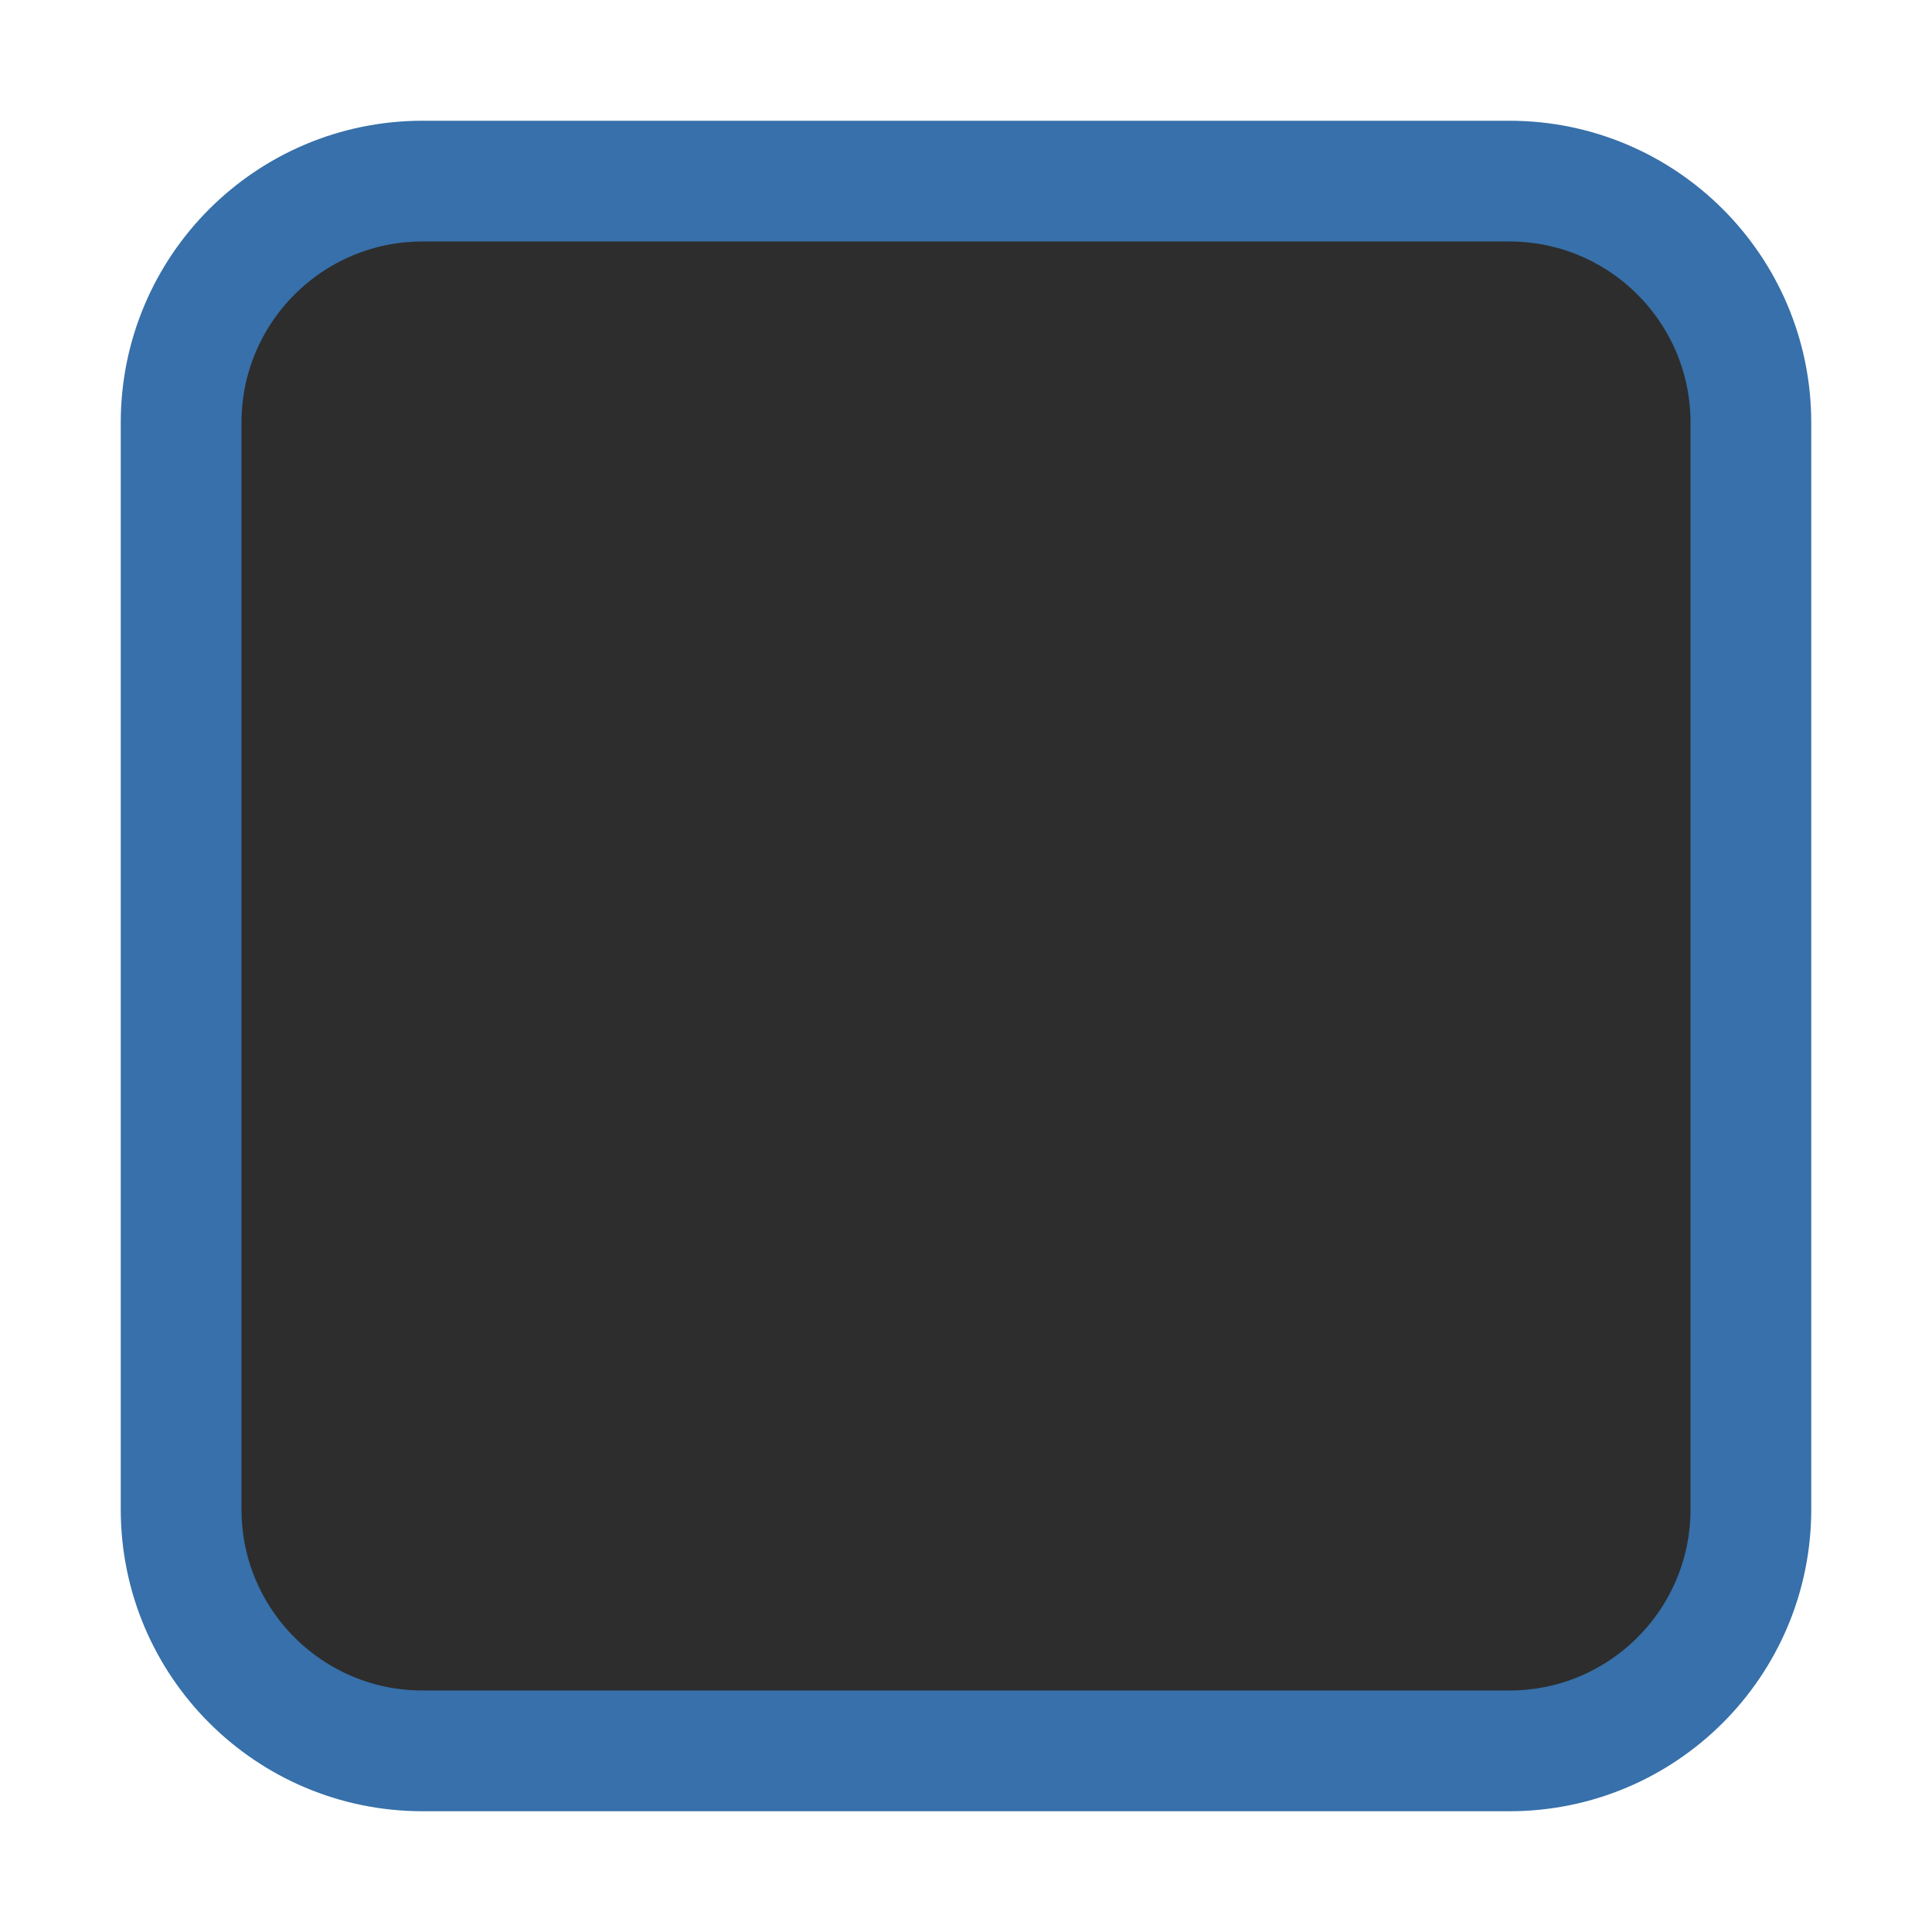
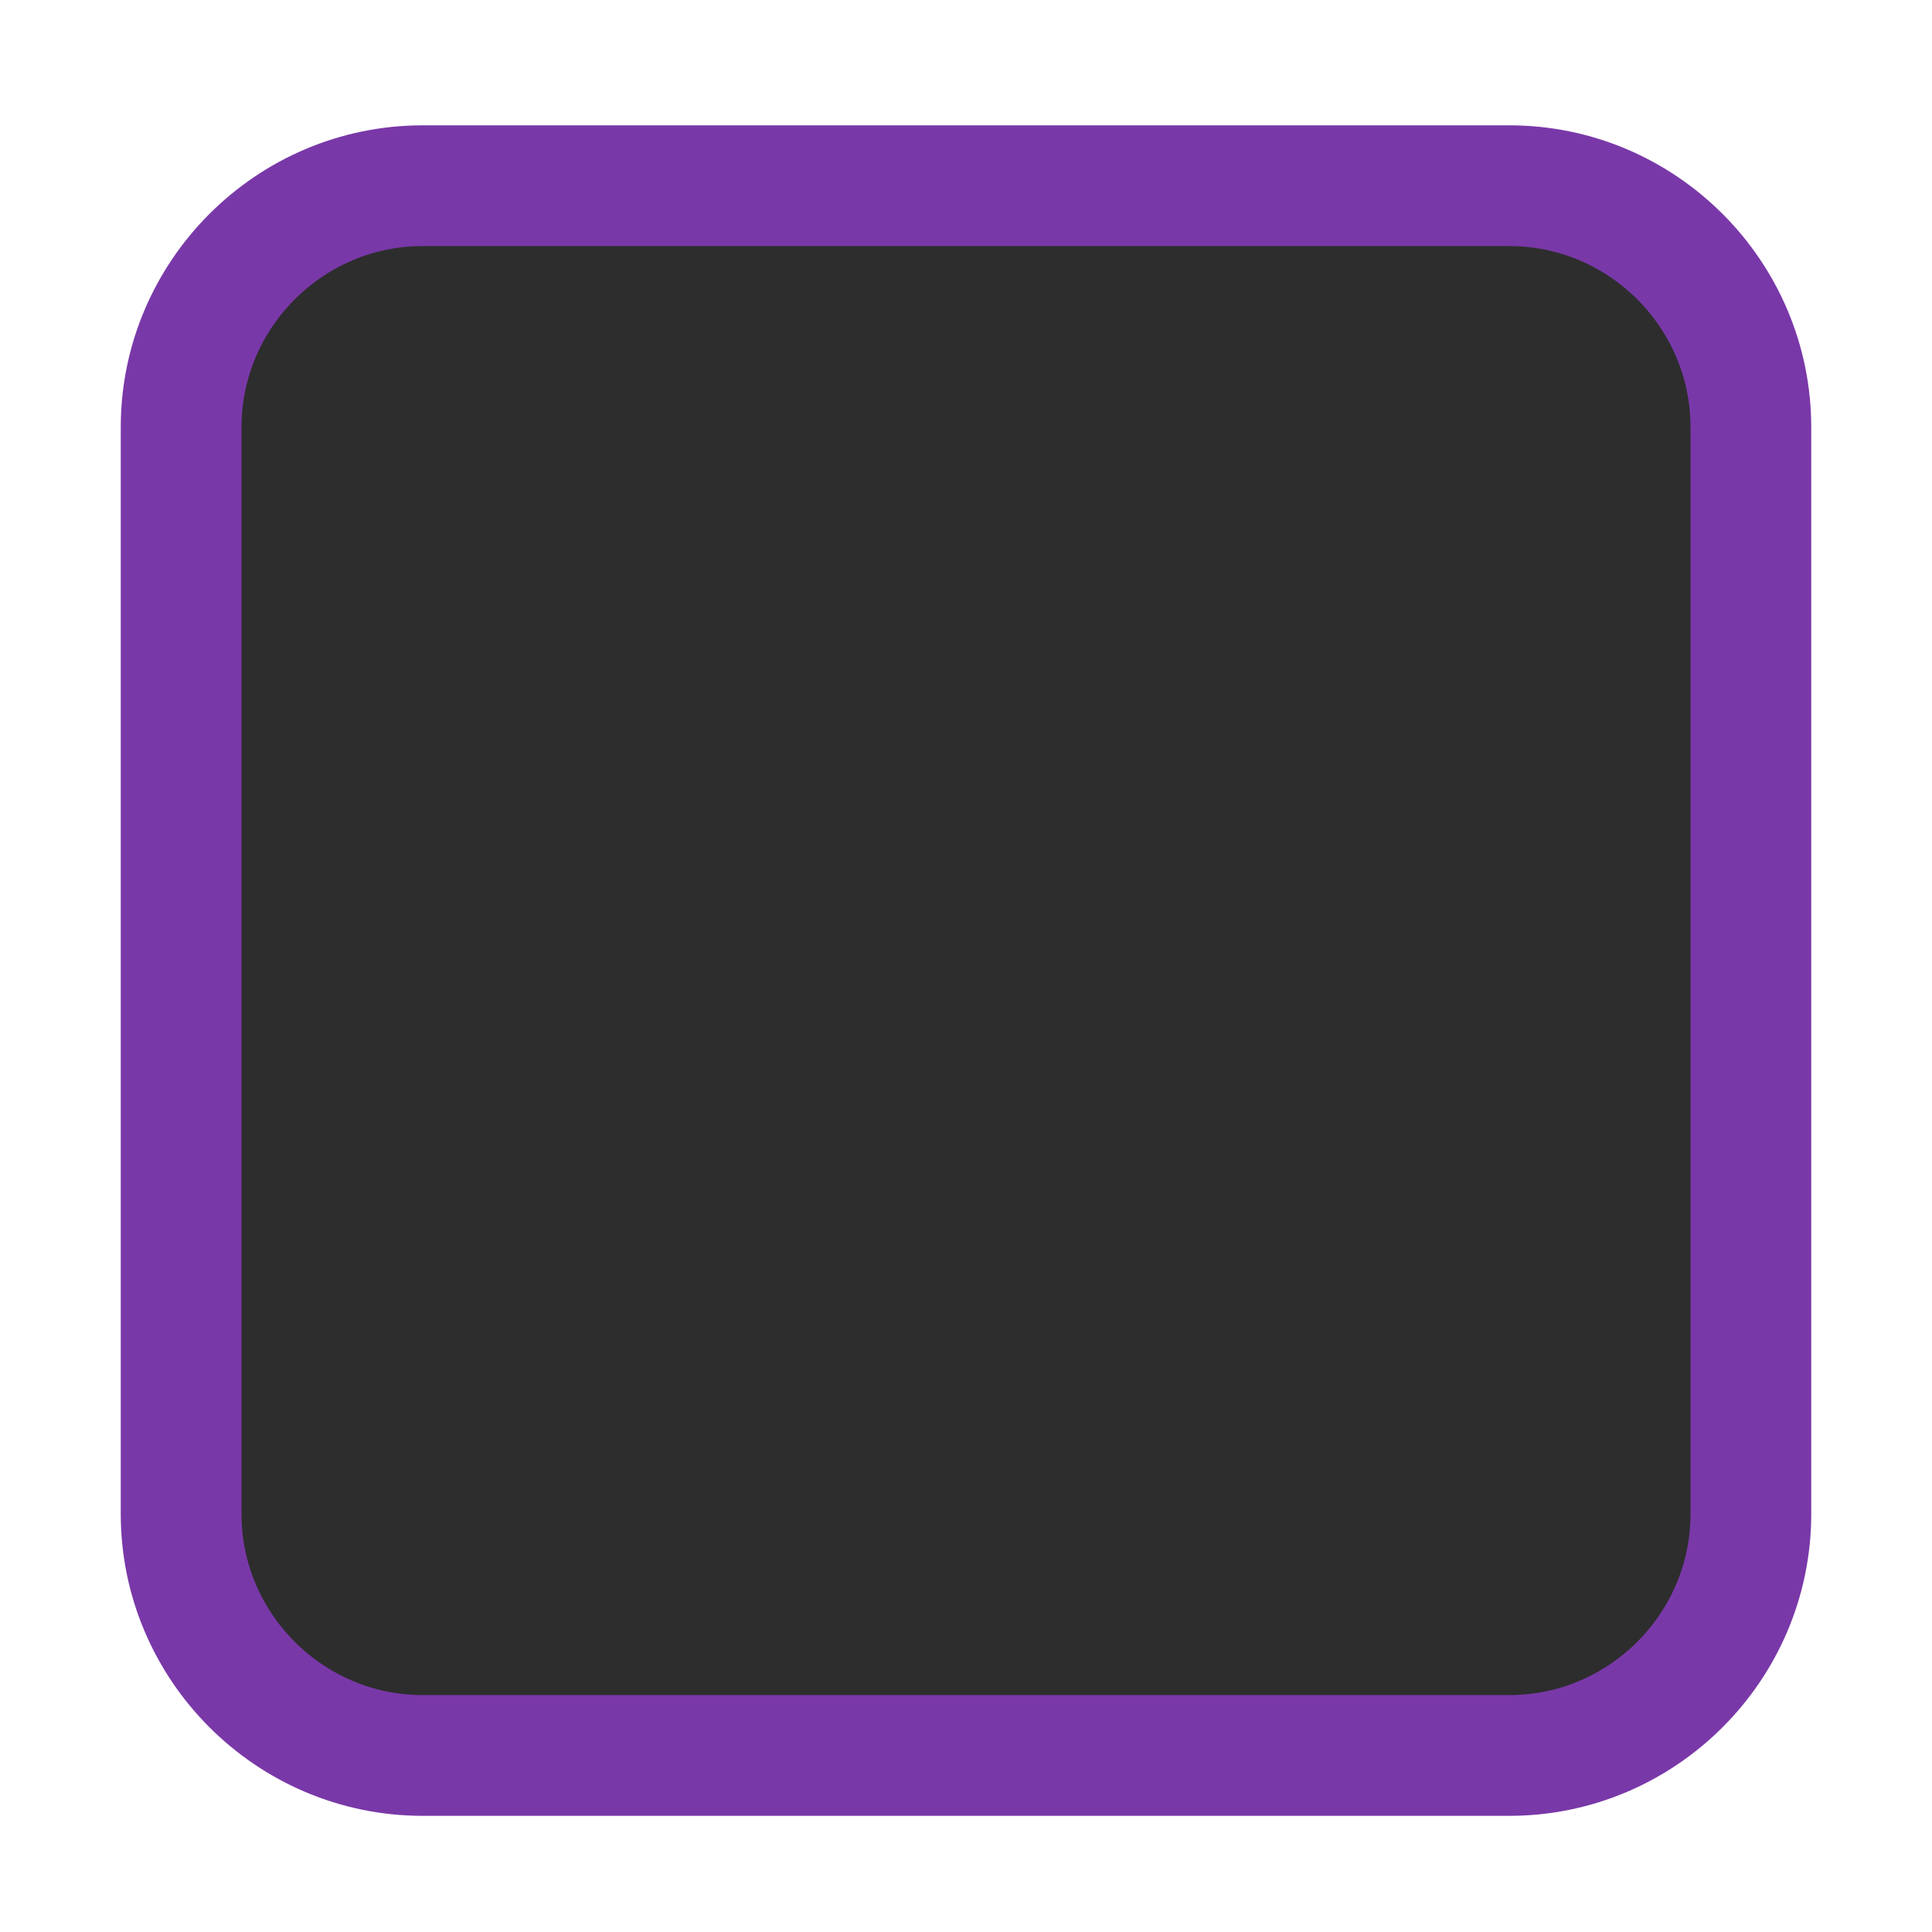
- <svg xmlns="http://www.w3.org/2000/svg" width="16" height="16" id="svg2" version="1.1">
-   <defs id="defs4">
-     <linearGradient id="linearGradient3768-6">
-       <stop style="stop-color:#0f0f0f;stop-opacity:1;" offset="0" id="stop3770-6" />
-       <stop id="stop3778-2" offset="0.078" style="stop-color:#171717;stop-opacity:1;" />
-       <stop style="stop-color:#171717;stop-opacity:1;" offset="0.974" id="stop3774-0" />
-       <stop style="stop-color:#1b1b1b;stop-opacity:1;" offset="1" id="stop3776-1" />
-     </linearGradient>
-   </defs>
+ <svg xmlns="http://www.w3.org/2000/svg" version="1.1" id="svg2" x="0px" y="0px" viewBox="0 0 16 16" style="enable-background:new 0 0 16 16;" xml:space="preserve">
+   <style type="text/css">
+ 	.st0{fill:none;}
+ 	.st1{fill:#2D2D2D;stroke:#7938A8;stroke-linejoin:round;}
+ </style>
  <g id="layer1" transform="translate(0,-1036.362)">
-     <g transform="translate(-17,1036)" style="display:inline;opacity:1" id="checkbox-unchecked-dark">
+     <g id="checkbox-unchecked-dark" transform="translate(-17,1036)">
      <g id="sdsd-0-1">
        <g id="scdsdcd-0-4" transform="translate(0,-30)">
-           <g style="display:inline" id="g15812-6-6-1-4-4" transform="matrix(0.9295198,0,0,0.9291437,-156.7507,-212.9618)">
-             <g transform="matrix(0.5089163,0,0,0.5173982,161.7932,197.5643)" id="g5489-2-9-6-8-8-9-7" style="display:inline">
-               <g id="g5428-8-1-4-0-0-65-8" />
+           <g id="g15812-6-6-1-4-4" transform="matrix(0.9295198,0,0,0.9291437,-156.7507,-212.9618)">
+             <g id="g5489-2-9-6-8-8-9-7" transform="matrix(0.5089163,0,0,0.5173982,161.7932,197.5643)">
+               <g id="g5428-8-1-4-0-0-65-8">
+ 						</g>
            </g>
          </g>
-           <rect y="30.362" x="17" height="16" width="16" id="rect13523-4-0" style="color:#000000;display:inline;overflow:visible;visibility:visible;fill:none;stroke:none;stroke-width:2;marker:none;enable-background:accumulate" />
+           <rect id="rect13523-4-0" x="17" y="30.4" class="st0" width="16" height="16" />
          <g id="g5400-2-47">
-             <rect ry="2" style="color:#000000;display:inline;overflow:visible;visibility:visible;fill:#2d2d2d;fill-opacity:1;stroke:#3770aa;stroke-width:1;stroke-linecap:butt;stroke-linejoin:round;stroke-miterlimit:4;stroke-dasharray:none;stroke-dashoffset:0;stroke-opacity:1;marker:none;enable-background:accumulate" id="rect5147-9-1-5-7-6-3-70" width="13" height="13" x="18.5" y="31.862" rx="2" />
+             <path id="rect5147-9-1-5-7-6-3-70" class="st1" d="M20.5,31.9h9c1.1,0,2,0.9,2,2v9c0,1.1-0.9,2-2,2h-9c-1.1,0-2-0.9-2-2v-9       C18.5,32.8,19.4,31.9,20.5,31.9z" />
          </g>
        </g>
      </g>
    </g>
  </g>
</svg>
